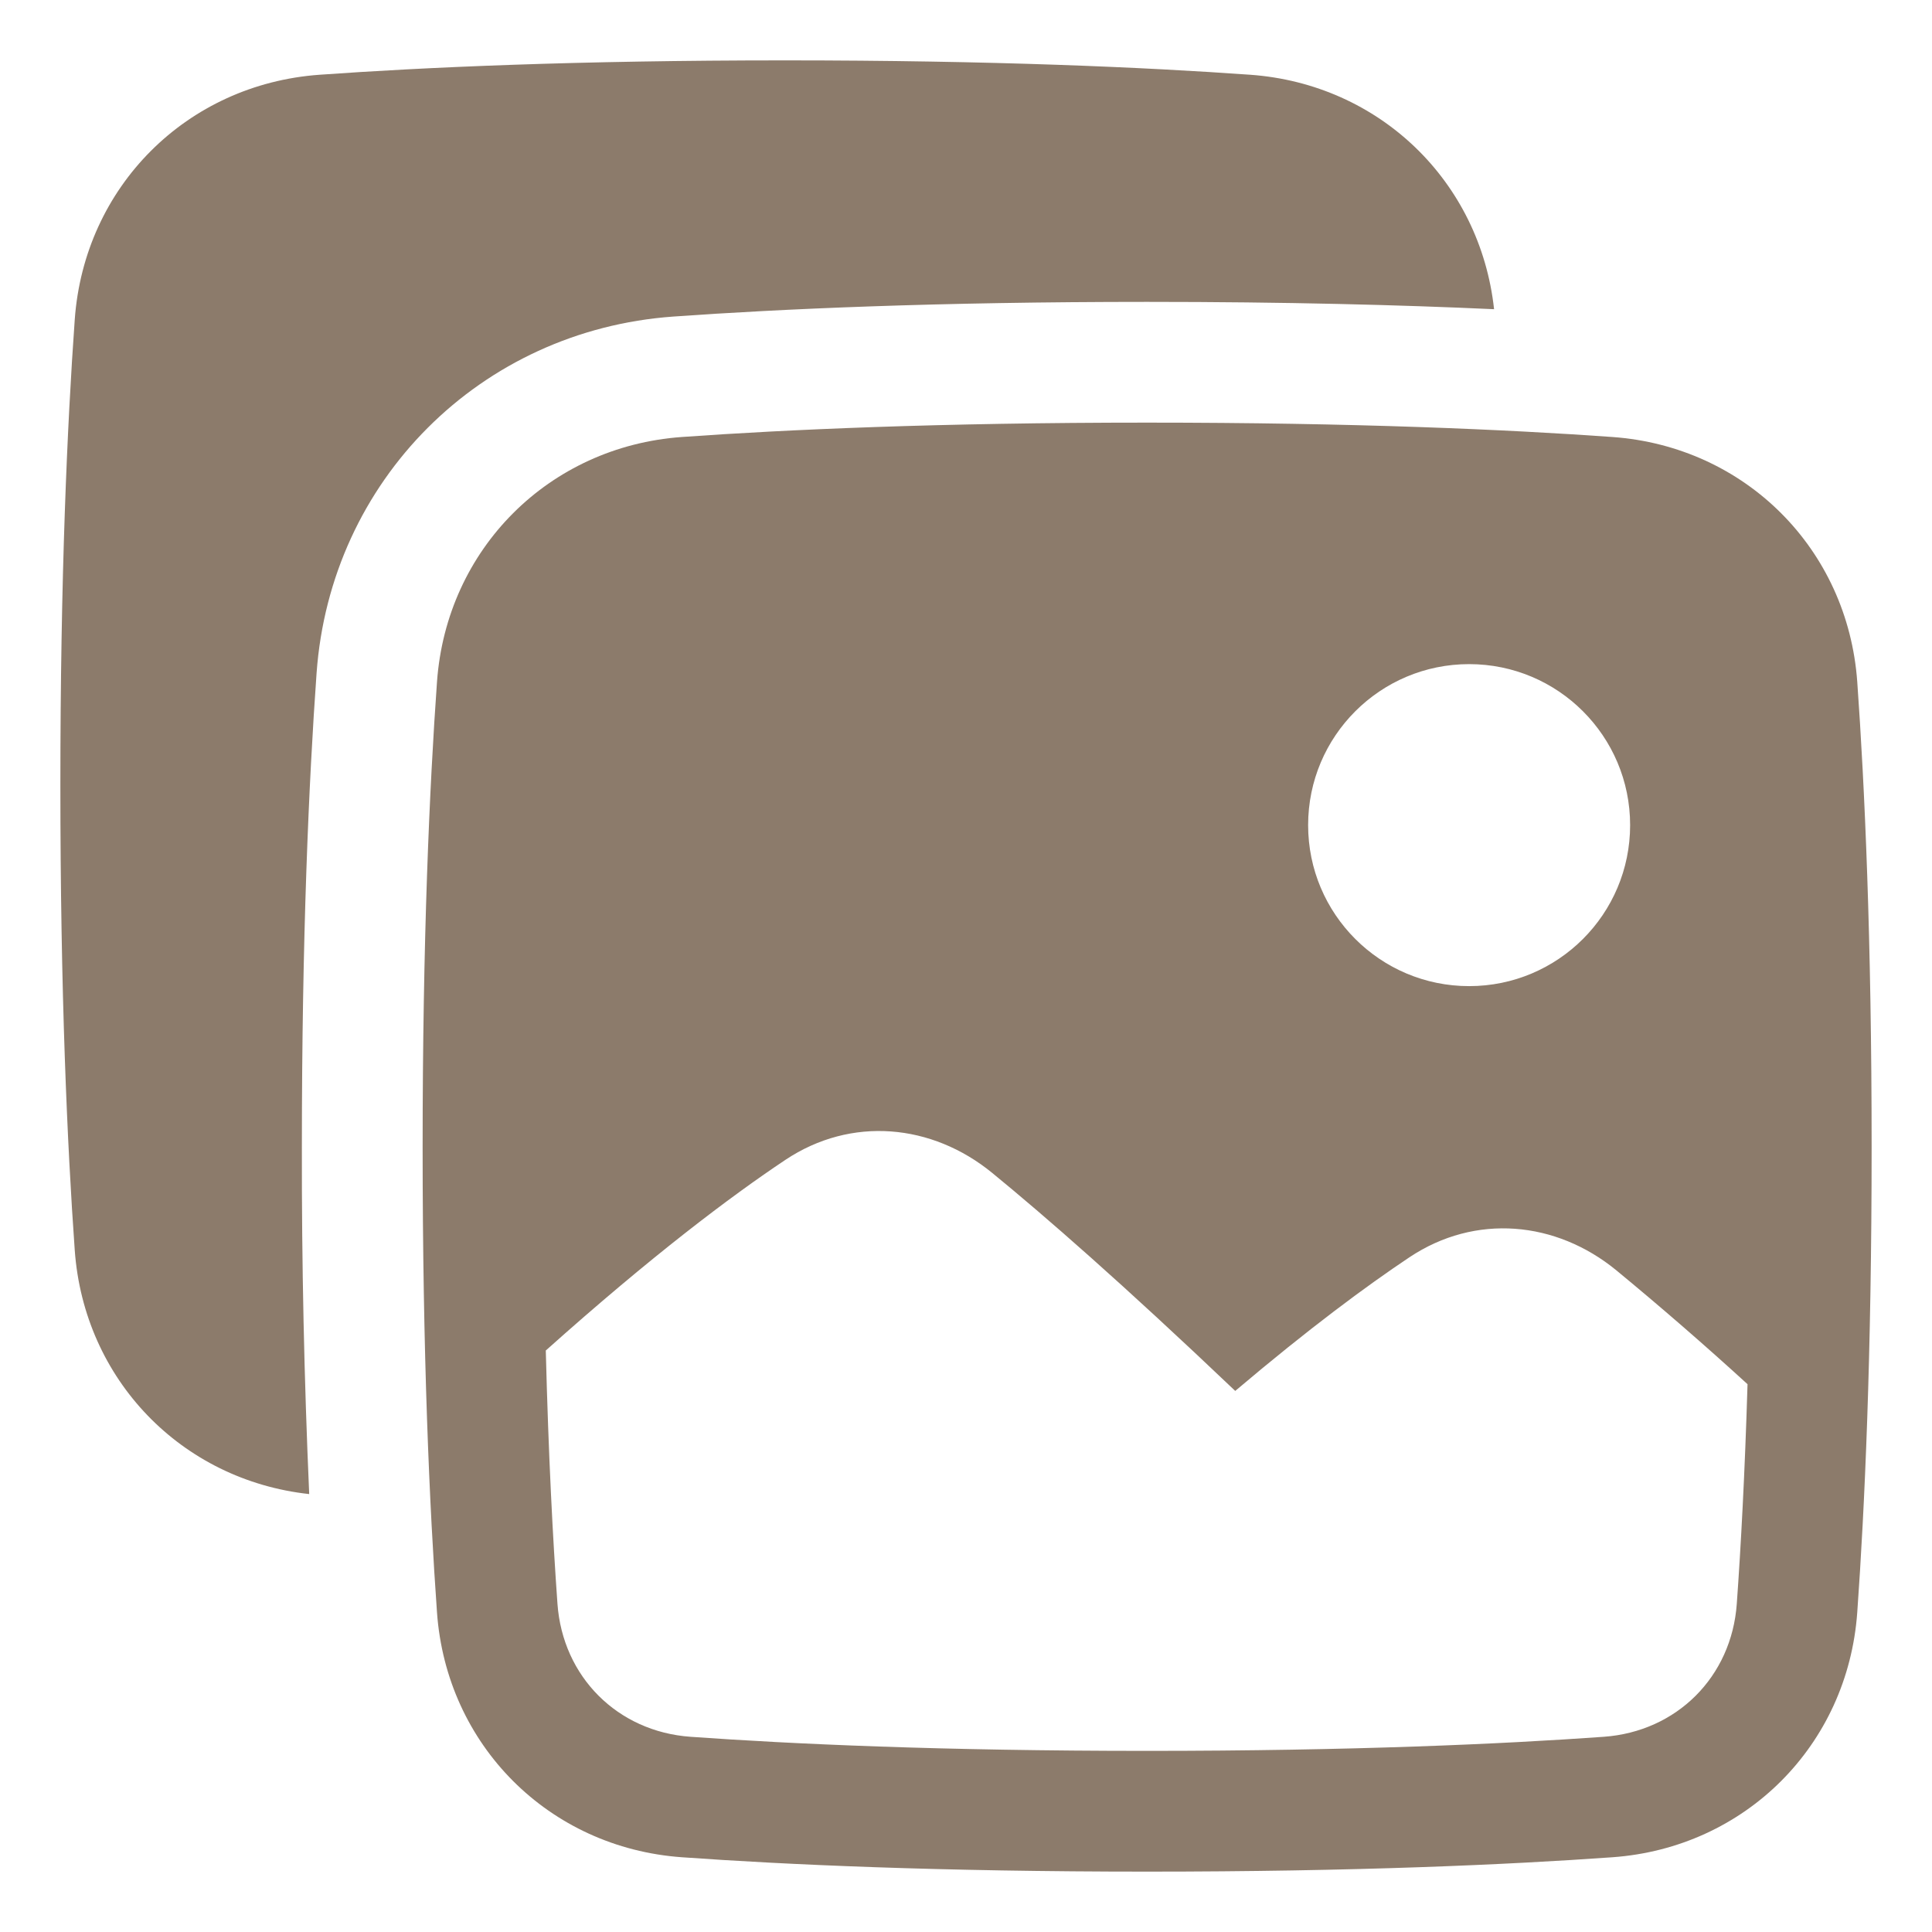
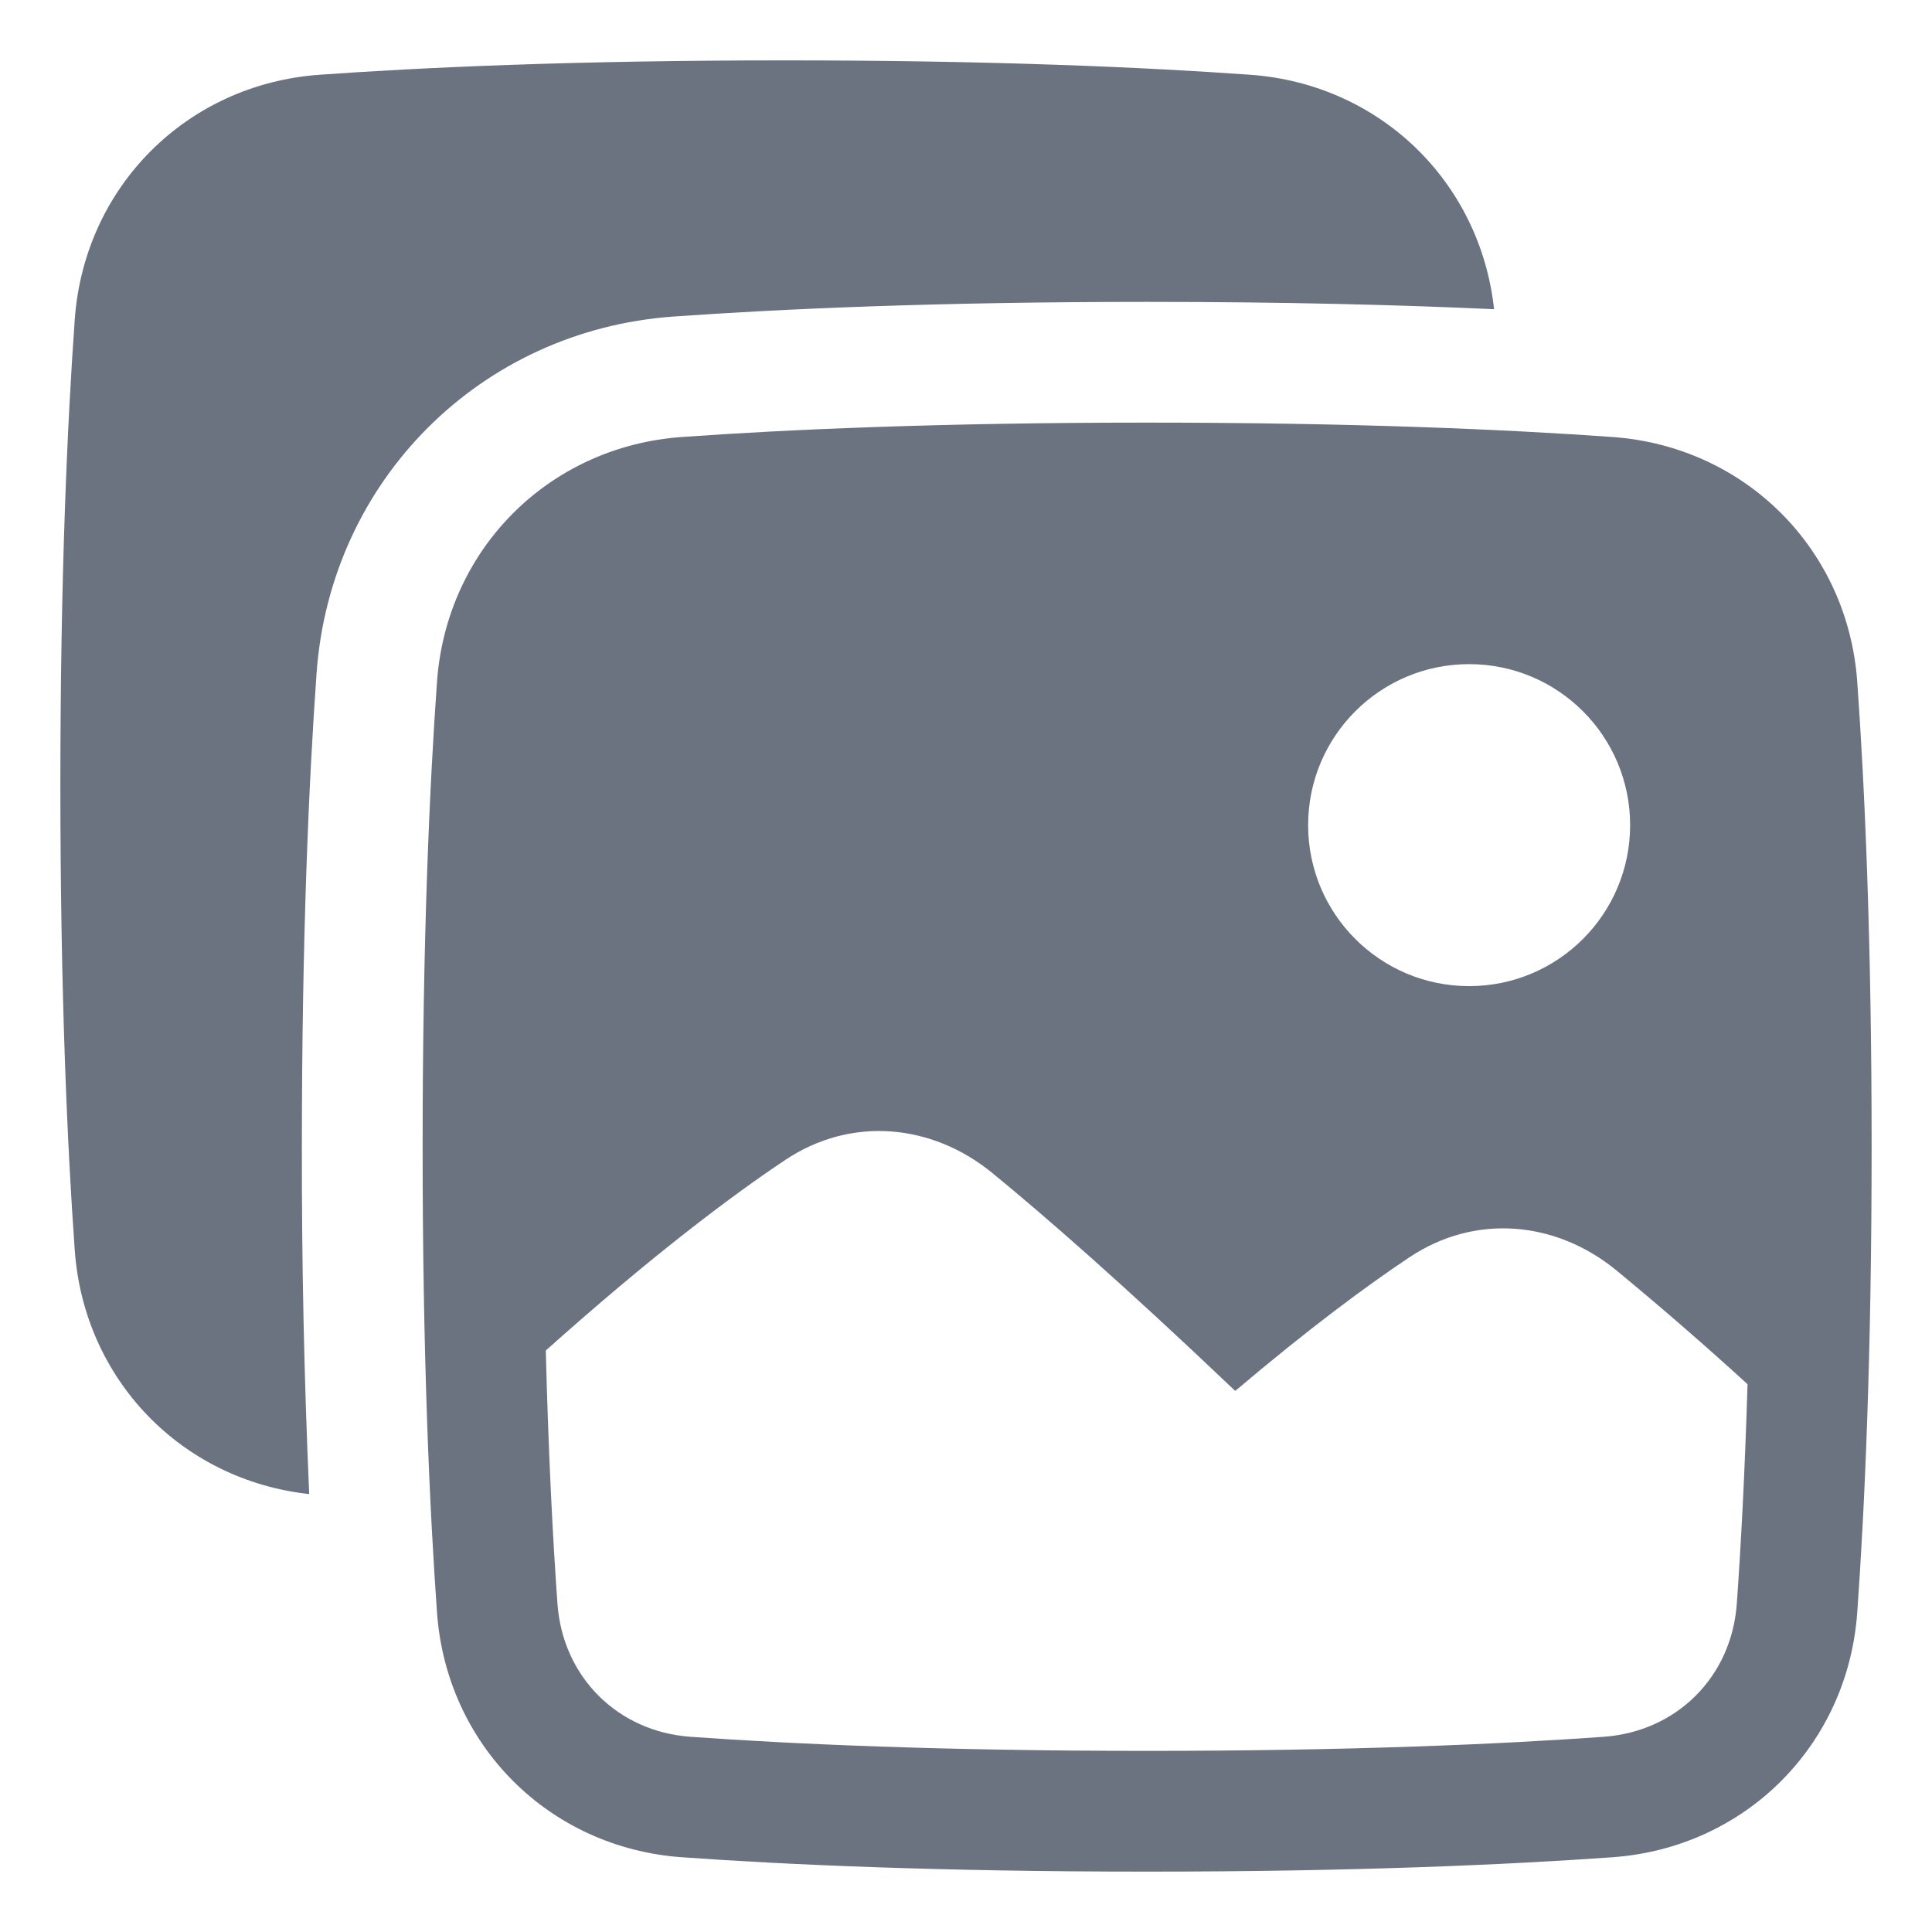
<svg xmlns="http://www.w3.org/2000/svg" fill="none" viewBox="0 0 48 48" id="Gallery-2--Streamline-Plump">
  <g id="gallery-2--pages-filter-picture-pagination-image">
-     <path id="Union" fill="#8C7B6B" fill-rule="evenodd" d="M19.5 1.5c-5.166 0 -8.966 0.172 -11.56 0.357 -3.3 0.236 -5.847 2.782 -6.083 6.084C1.672 10.534 1.5 14.334 1.5 19.5c0 5.166 0.172 8.966 0.357 11.56 0.23 3.214 2.65 5.713 5.825 6.06A188.37 188.37 0 0 1 7.5 28.5c0 -5.233 0.174 -9.104 0.365 -11.773 0.342 -4.79 4.072 -8.52 8.862 -8.862 2.669 -0.19 6.54 -0.365 11.773 -0.365 3.45 0 6.307 0.076 8.62 0.182 -0.347 -3.175 -2.846 -5.595 -6.06 -5.825 -2.594 -0.185 -6.394 -0.357 -11.56 -0.357Zm9 9c-5.166 0 -8.966 0.172 -11.56 0.357 -3.3 0.236 -5.847 2.782 -6.083 6.084 -0.185 2.593 -0.357 6.393 -0.357 11.559 0 5.166 0.172 8.966 0.357 11.56 0.236 3.3 2.782 5.847 6.084 6.083 2.593 0.185 6.393 0.357 11.559 0.357 5.166 0 8.966 -0.172 11.56 -0.357 3.3 -0.236 5.847 -2.782 6.083 -6.084 0.185 -2.593 0.357 -6.393 0.357 -11.559 0 -5.166 -0.172 -8.966 -0.357 -11.56 -0.236 -3.3 -2.782 -5.847 -6.084 -6.083 -2.593 -0.185 -6.393 -0.357 -11.559 -0.357Zm4 10a4 4 0 1 1 8 0 4 4 0 0 1 -8 0Zm10.917 13.89a85.278 85.278 0 0 0 -3.263 -2.832c-1.493 -1.222 -3.497 -1.415 -5.136 -0.322 -1.064 0.71 -2.492 1.765 -4.329 3.321 -2.791 -2.657 -4.74 -4.354 -6.04 -5.418 -1.494 -1.221 -3.498 -1.415 -5.137 -0.322 -1.358 0.906 -3.313 2.377 -5.952 4.736 0.066 2.612 0.176 4.696 0.29 6.293 0.13 1.813 1.492 3.175 3.305 3.304 2.517 0.18 6.245 0.35 11.345 0.35 5.1 0 8.828 -0.17 11.346 -0.35 1.813 -0.13 3.175 -1.491 3.304 -3.304 0.102 -1.423 0.2 -3.232 0.267 -5.456Z" clip-rule="evenodd" stroke-width="1" />
+     <path id="Union" fill="#6B7280" fill-rule="evenodd" d="M19.5 1.5c-5.166 0 -8.966 0.172 -11.56 0.357 -3.3 0.236 -5.847 2.782 -6.083 6.084C1.672 10.534 1.5 14.334 1.5 19.5c0 5.166 0.172 8.966 0.357 11.56 0.23 3.214 2.65 5.713 5.825 6.06A188.37 188.37 0 0 1 7.5 28.5c0 -5.233 0.174 -9.104 0.365 -11.773 0.342 -4.79 4.072 -8.52 8.862 -8.862 2.669 -0.19 6.54 -0.365 11.773 -0.365 3.45 0 6.307 0.076 8.62 0.182 -0.347 -3.175 -2.846 -5.595 -6.06 -5.825 -2.594 -0.185 -6.394 -0.357 -11.56 -0.357Zm9 9c-5.166 0 -8.966 0.172 -11.56 0.357 -3.3 0.236 -5.847 2.782 -6.083 6.084 -0.185 2.593 -0.357 6.393 -0.357 11.559 0 5.166 0.172 8.966 0.357 11.56 0.236 3.3 2.782 5.847 6.084 6.083 2.593 0.185 6.393 0.357 11.559 0.357 5.166 0 8.966 -0.172 11.56 -0.357 3.3 -0.236 5.847 -2.782 6.083 -6.084 0.185 -2.593 0.357 -6.393 0.357 -11.559 0 -5.166 -0.172 -8.966 -0.357 -11.56 -0.236 -3.3 -2.782 -5.847 -6.084 -6.083 -2.593 -0.185 -6.393 -0.357 -11.559 -0.357Zm4 10a4 4 0 1 1 8 0 4 4 0 0 1 -8 0Zm10.917 13.89a85.278 85.278 0 0 0 -3.263 -2.832c-1.493 -1.222 -3.497 -1.415 -5.136 -0.322 -1.064 0.71 -2.492 1.765 -4.329 3.321 -2.791 -2.657 -4.74 -4.354 -6.04 -5.418 -1.494 -1.221 -3.498 -1.415 -5.137 -0.322 -1.358 0.906 -3.313 2.377 -5.952 4.736 0.066 2.612 0.176 4.696 0.29 6.293 0.13 1.813 1.492 3.175 3.305 3.304 2.517 0.18 6.245 0.35 11.345 0.35 5.1 0 8.828 -0.17 11.346 -0.35 1.813 -0.13 3.175 -1.491 3.304 -3.304 0.102 -1.423 0.2 -3.232 0.267 -5.456Z" clip-rule="evenodd" stroke-width="1" />
  </g>
</svg>
